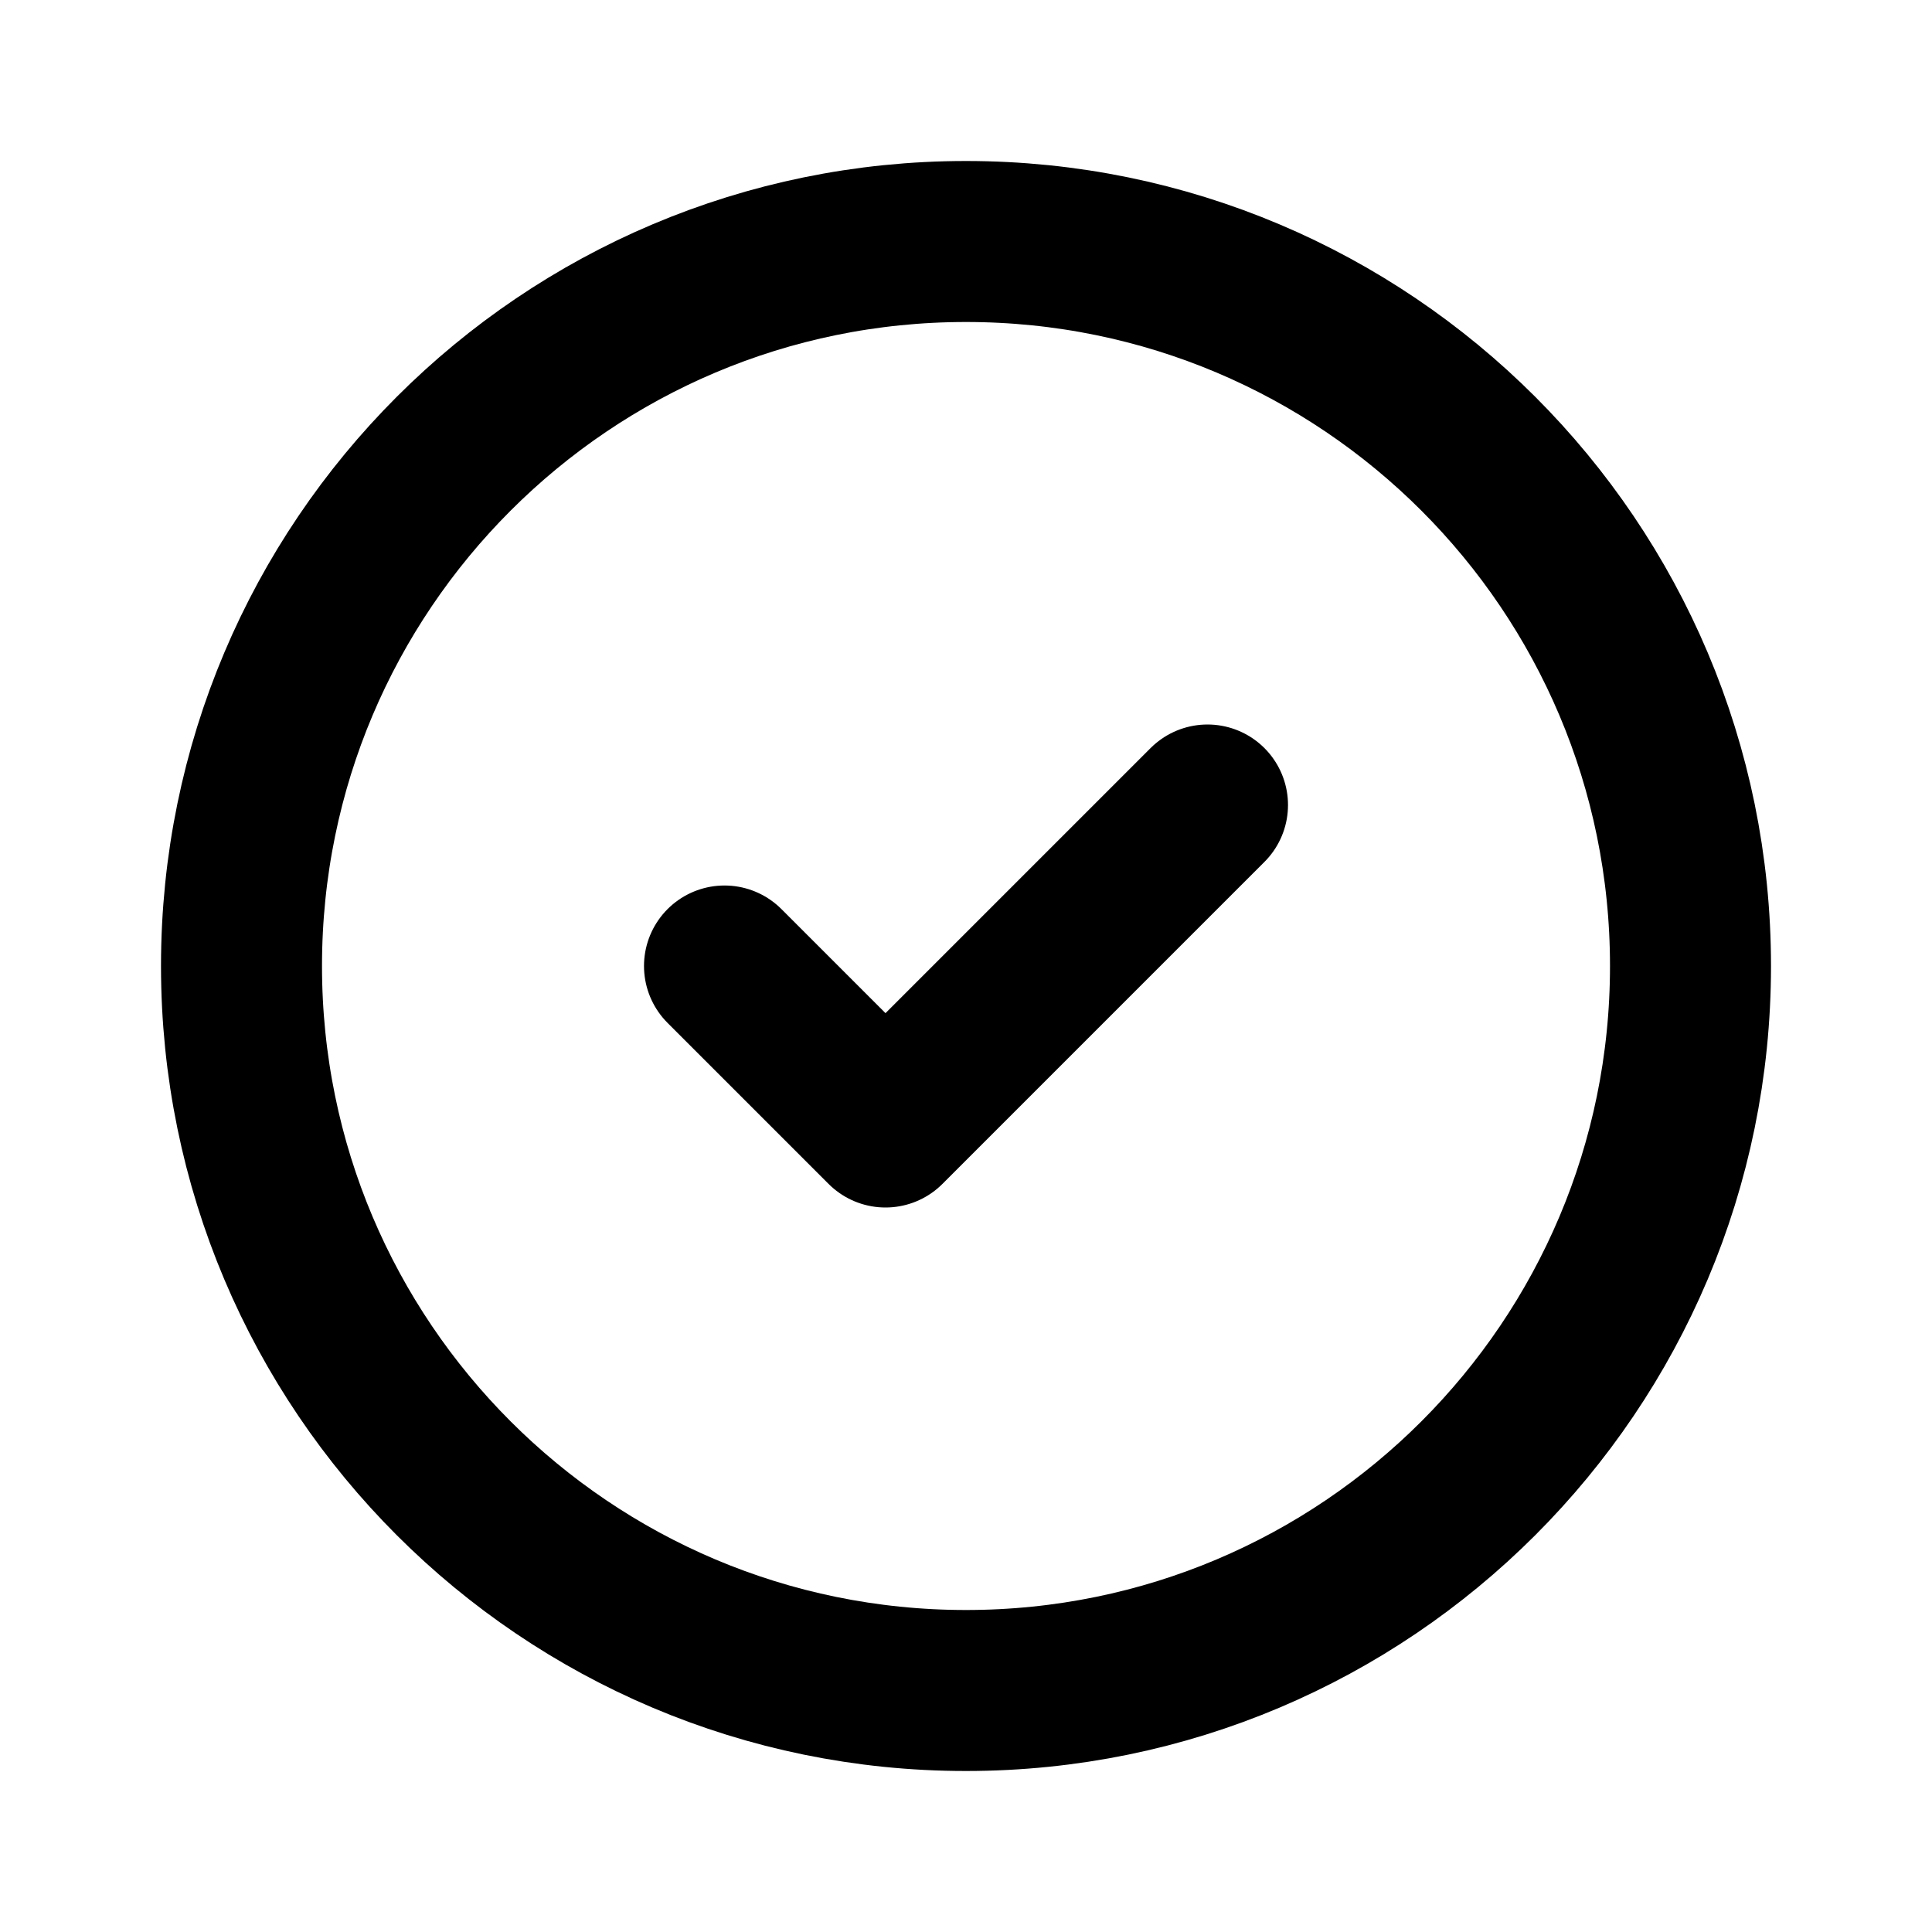
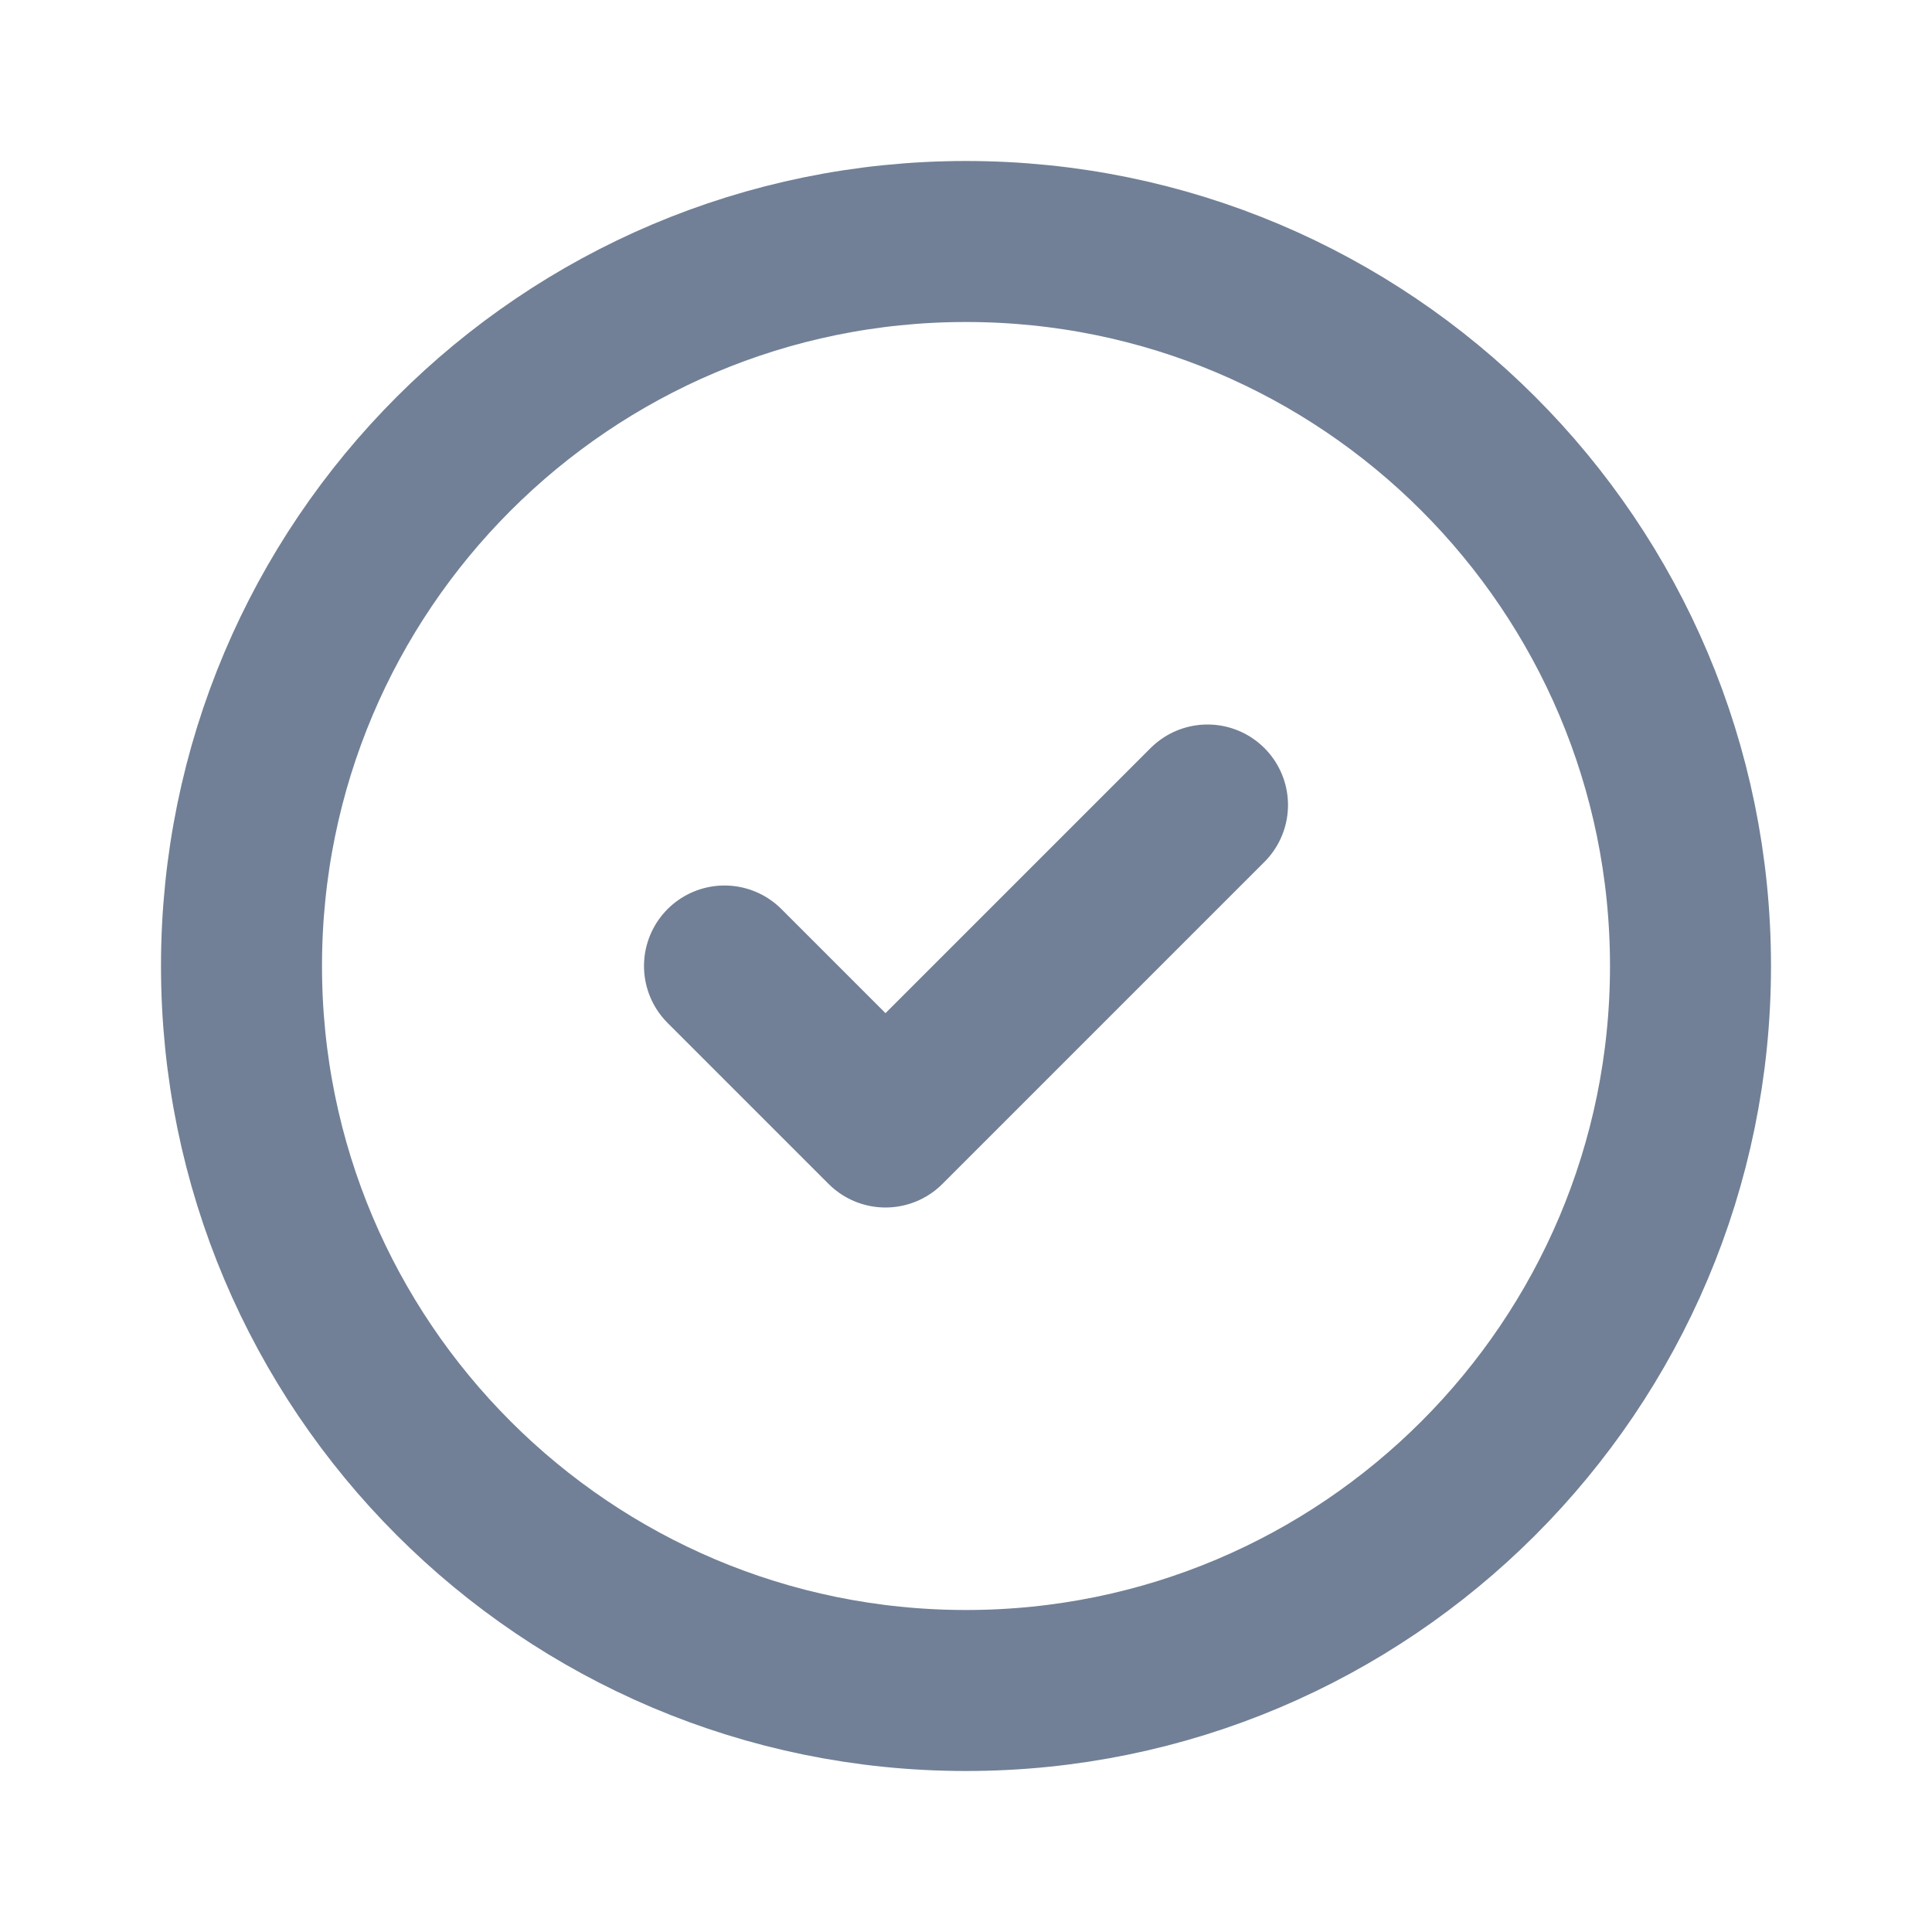
- <svg xmlns="http://www.w3.org/2000/svg" fill="none" viewBox="0 0 24 24" stroke="currentColor">
+ <svg xmlns="http://www.w3.org/2000/svg" fill="none" viewBox="0 0 24 24" stroke="#718096">
  <path stroke-linecap="round" stroke-linejoin="round" stroke-width="2" d="M9 12l2 2 4-4m6 2a9 9 0 11-18 0 9 9 0 0118 0z" />
</svg>
